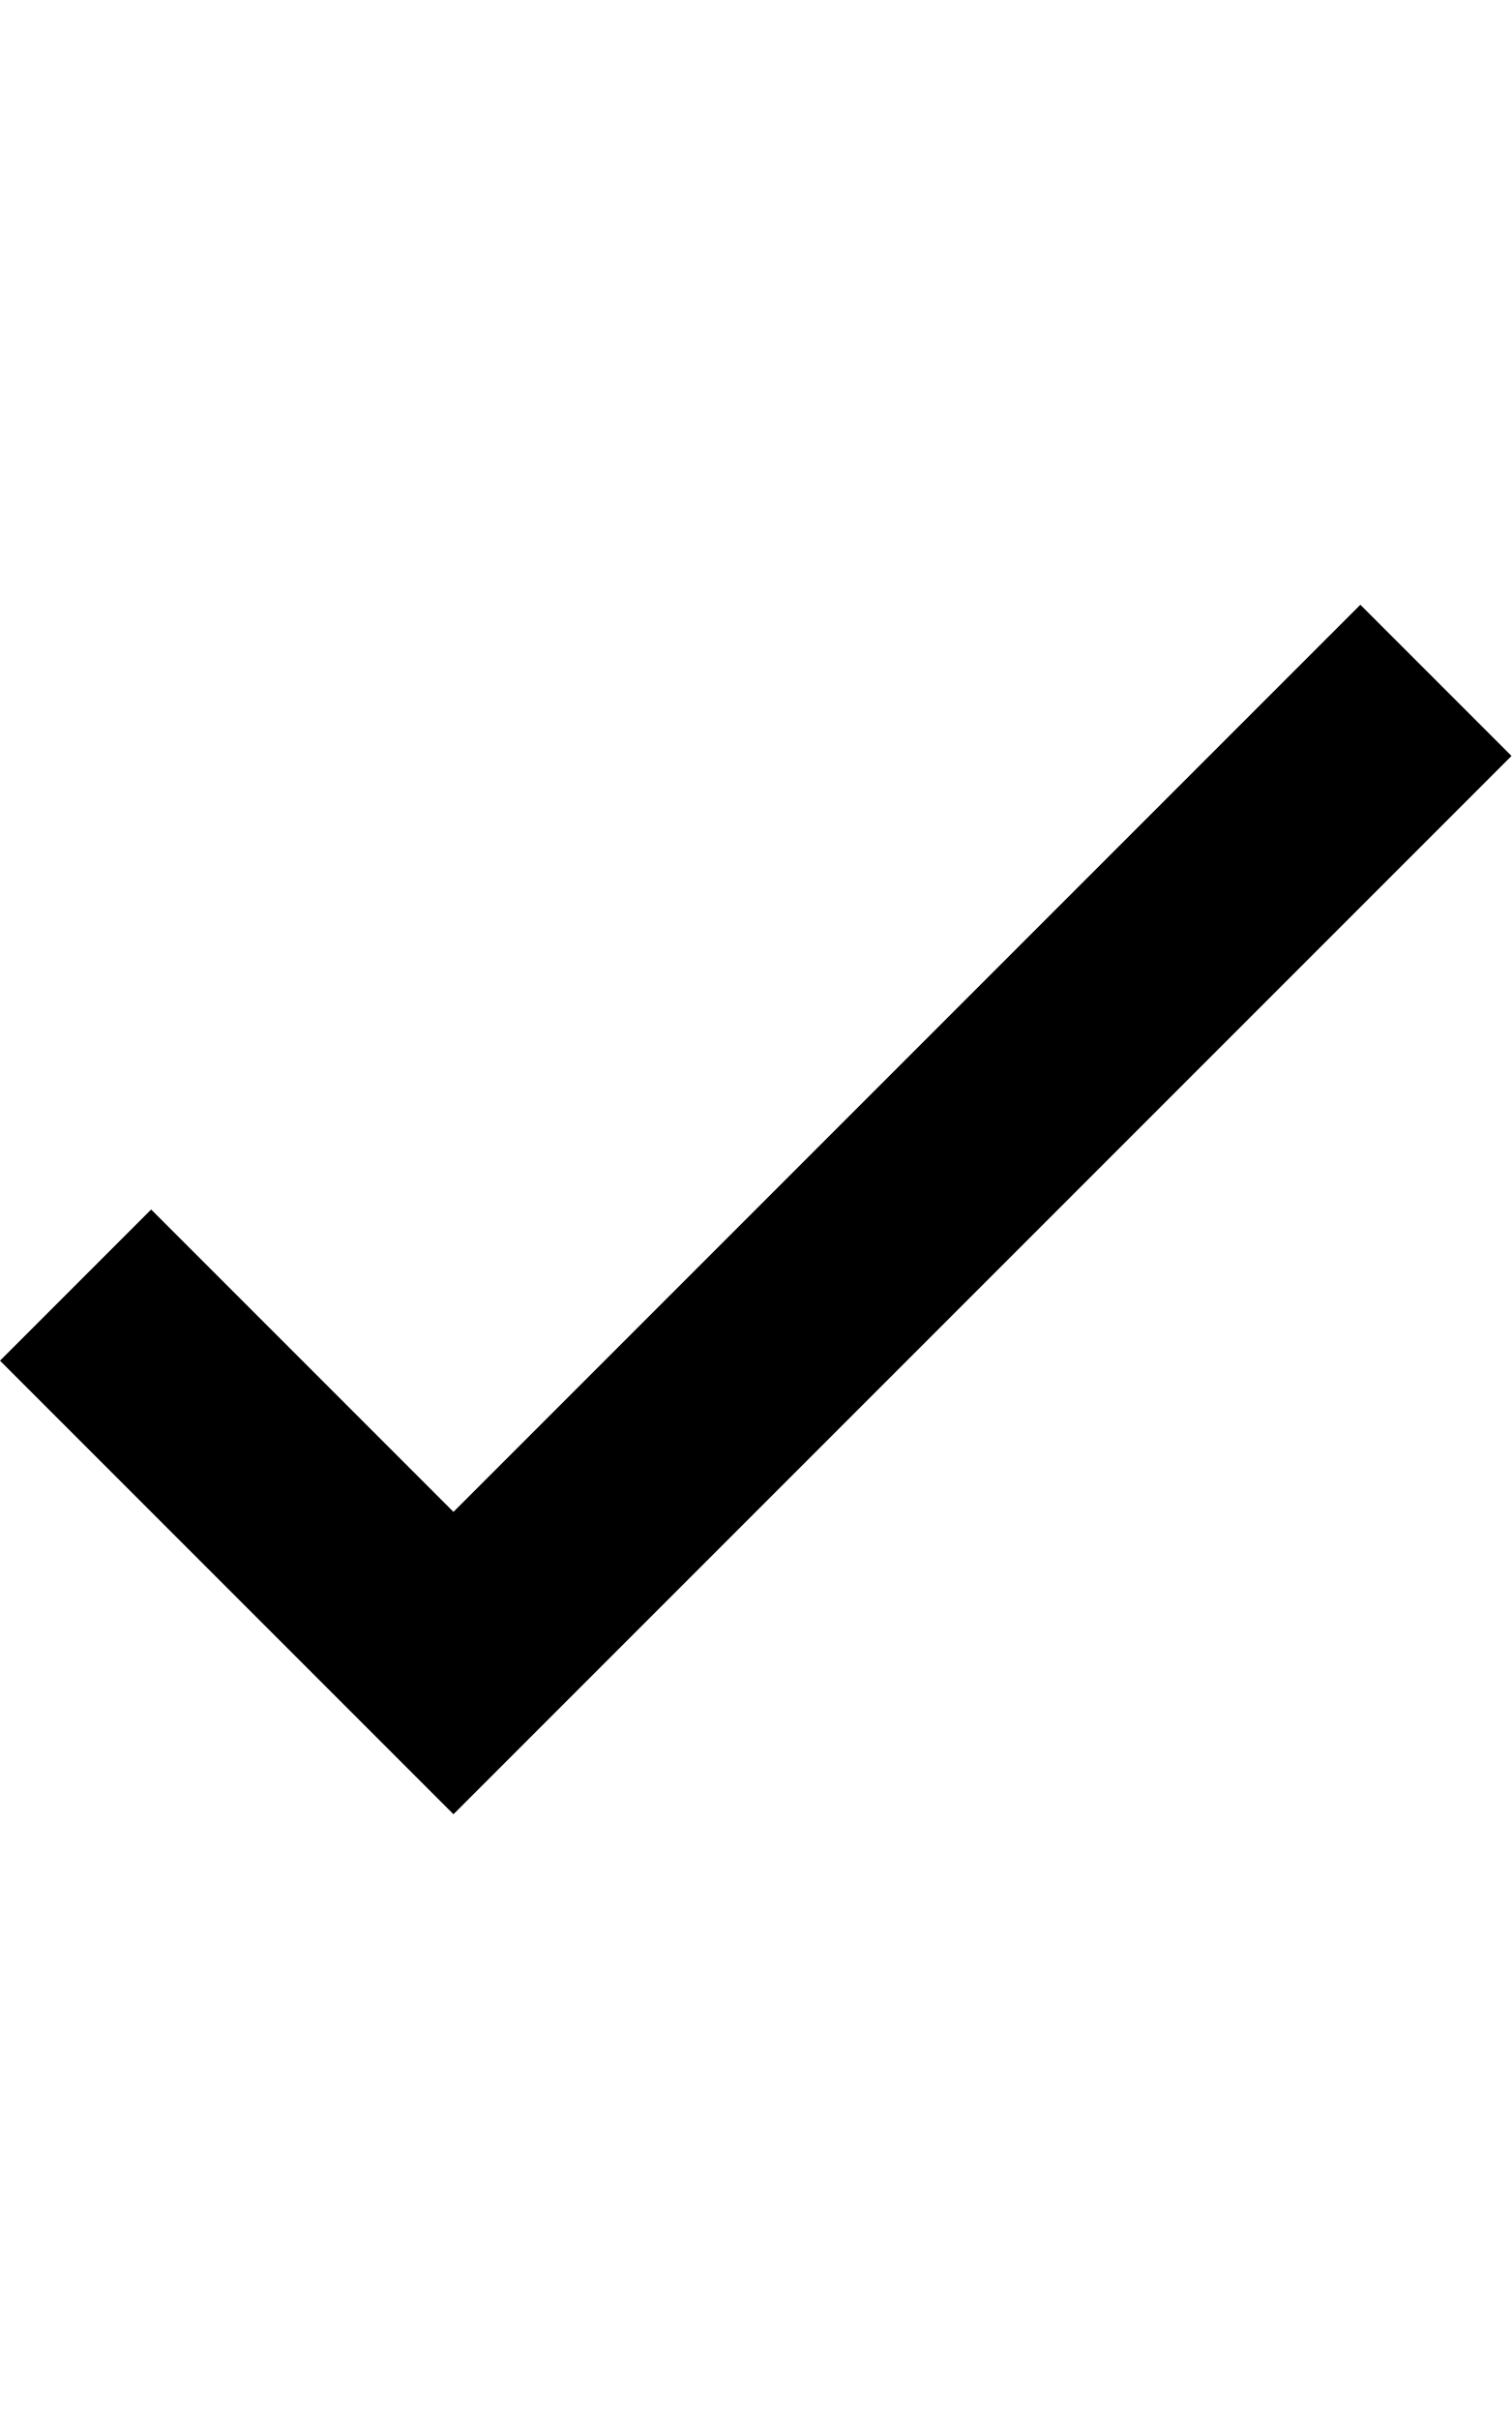
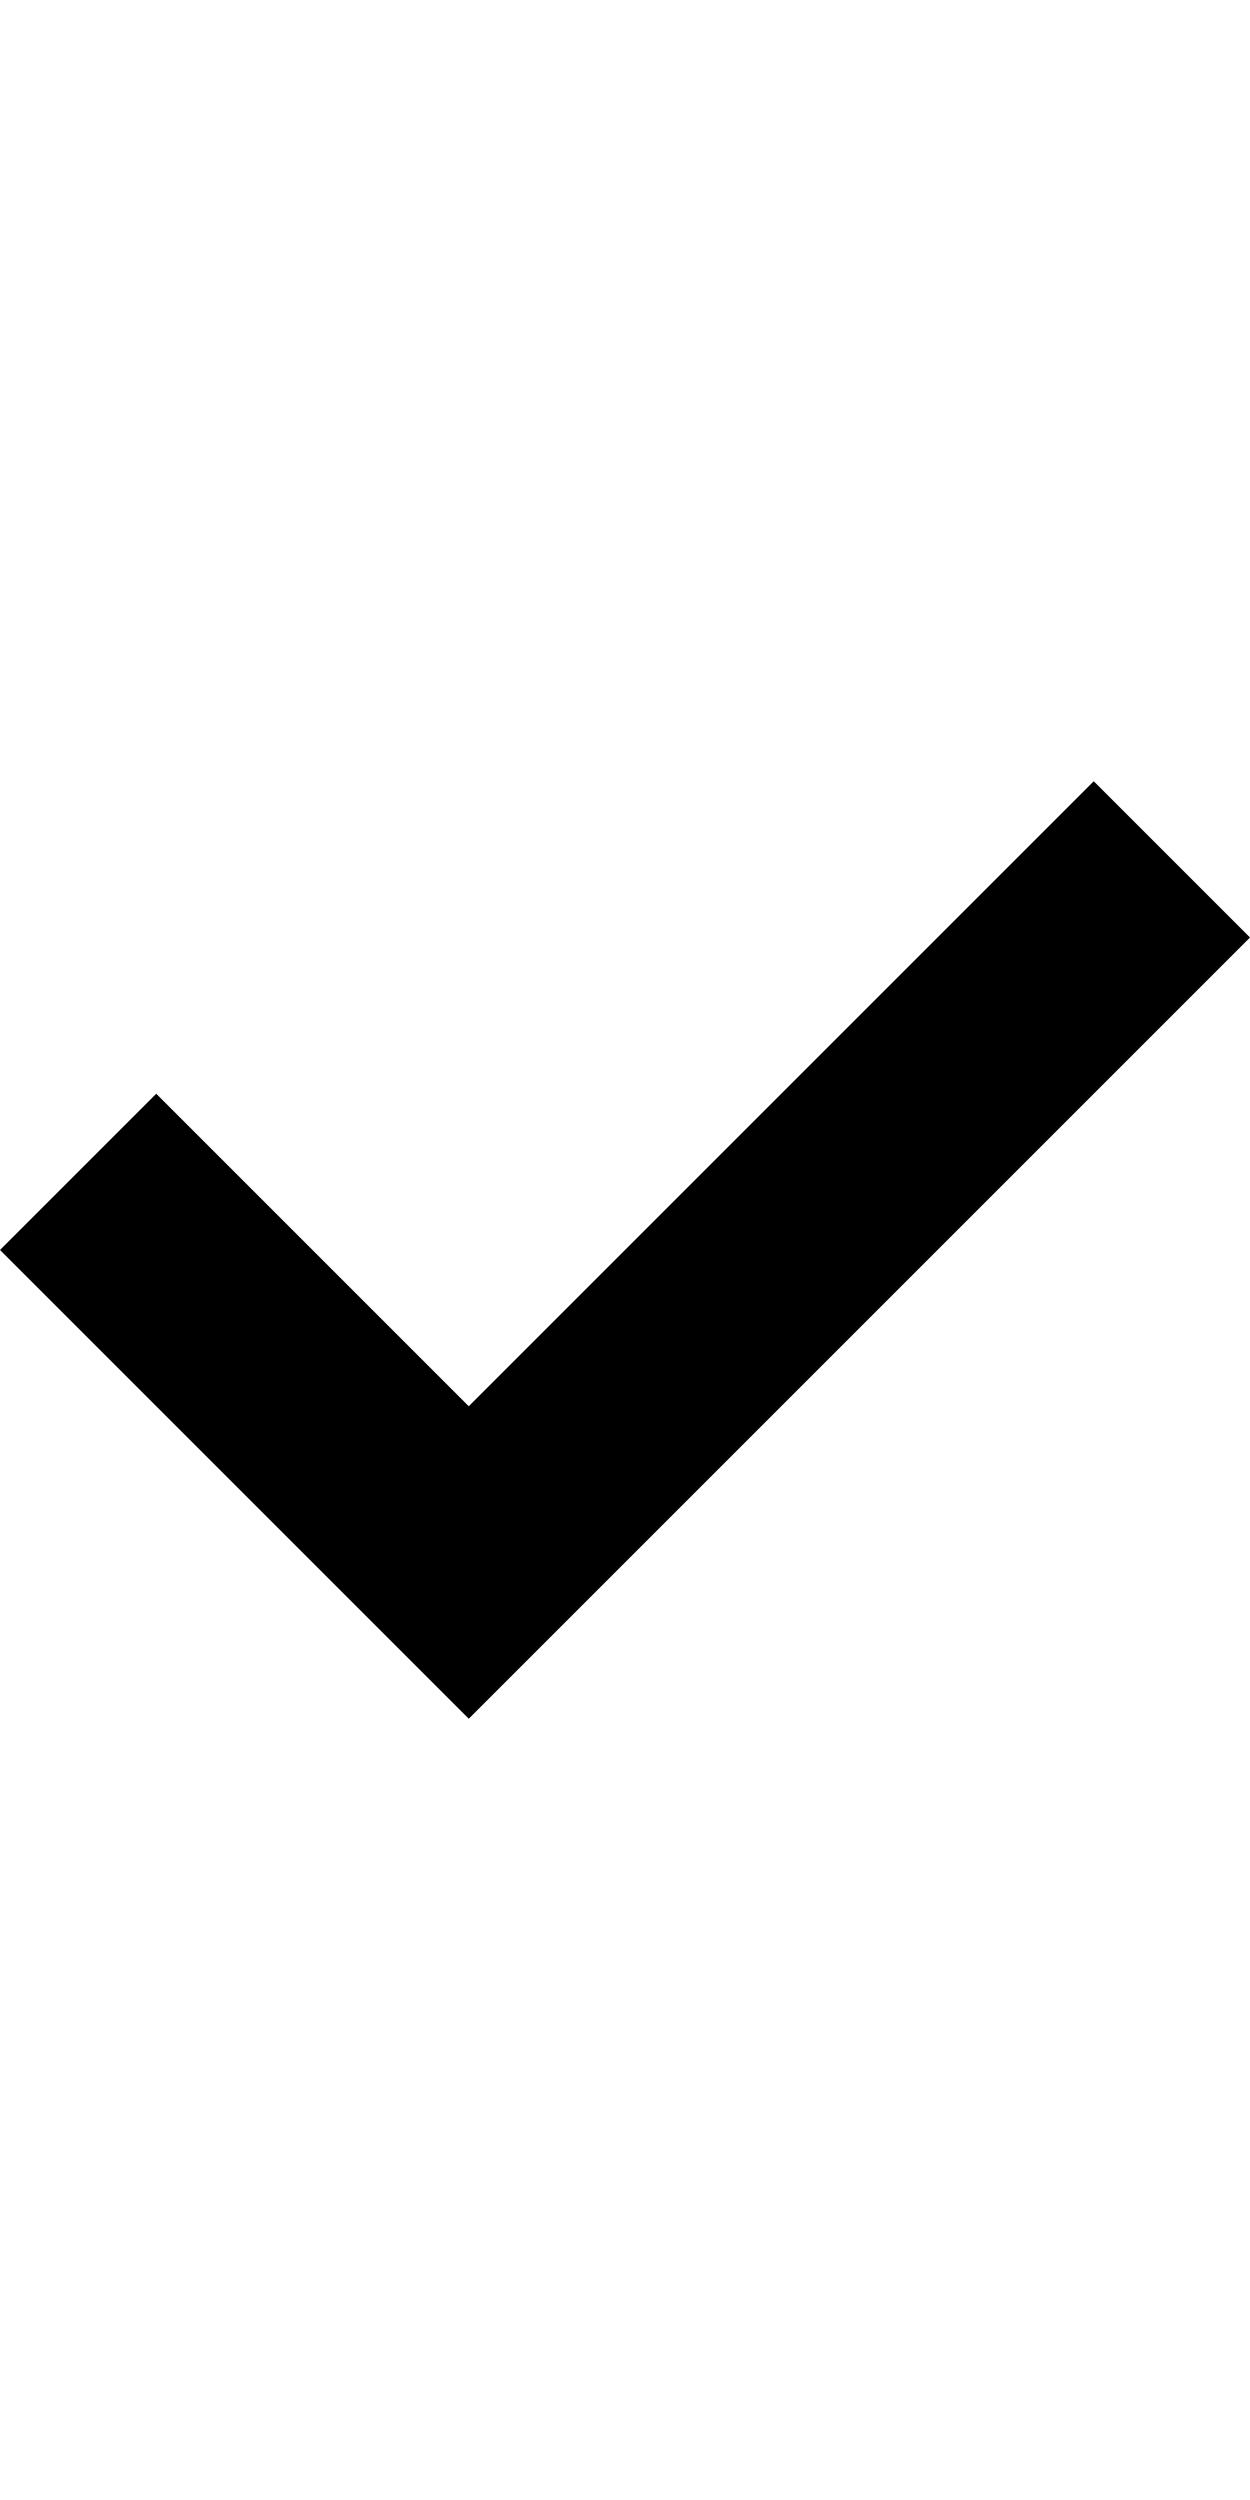
- <svg xmlns="http://www.w3.org/2000/svg" width="10px" height="16px" viewBox="0 0 10 16" version="1.1">
+ <svg xmlns="http://www.w3.org/2000/svg" width="8px" height="16px" viewBox="0 0 8 16" version="1.1">
  <defs />
  <g id="web-app" stroke="none" stroke-width="1" fill="none" fill-rule="evenodd">
    <g id="check" fill="#000000">
-       <polygon id="Shape" points="1 8 0 9 3 12 10 5 9 4 3 10" />
+       <polygon id="path" points="1 7 0 8 3 11 8 6 7 5 3 9" />
    </g>
  </g>
</svg>
